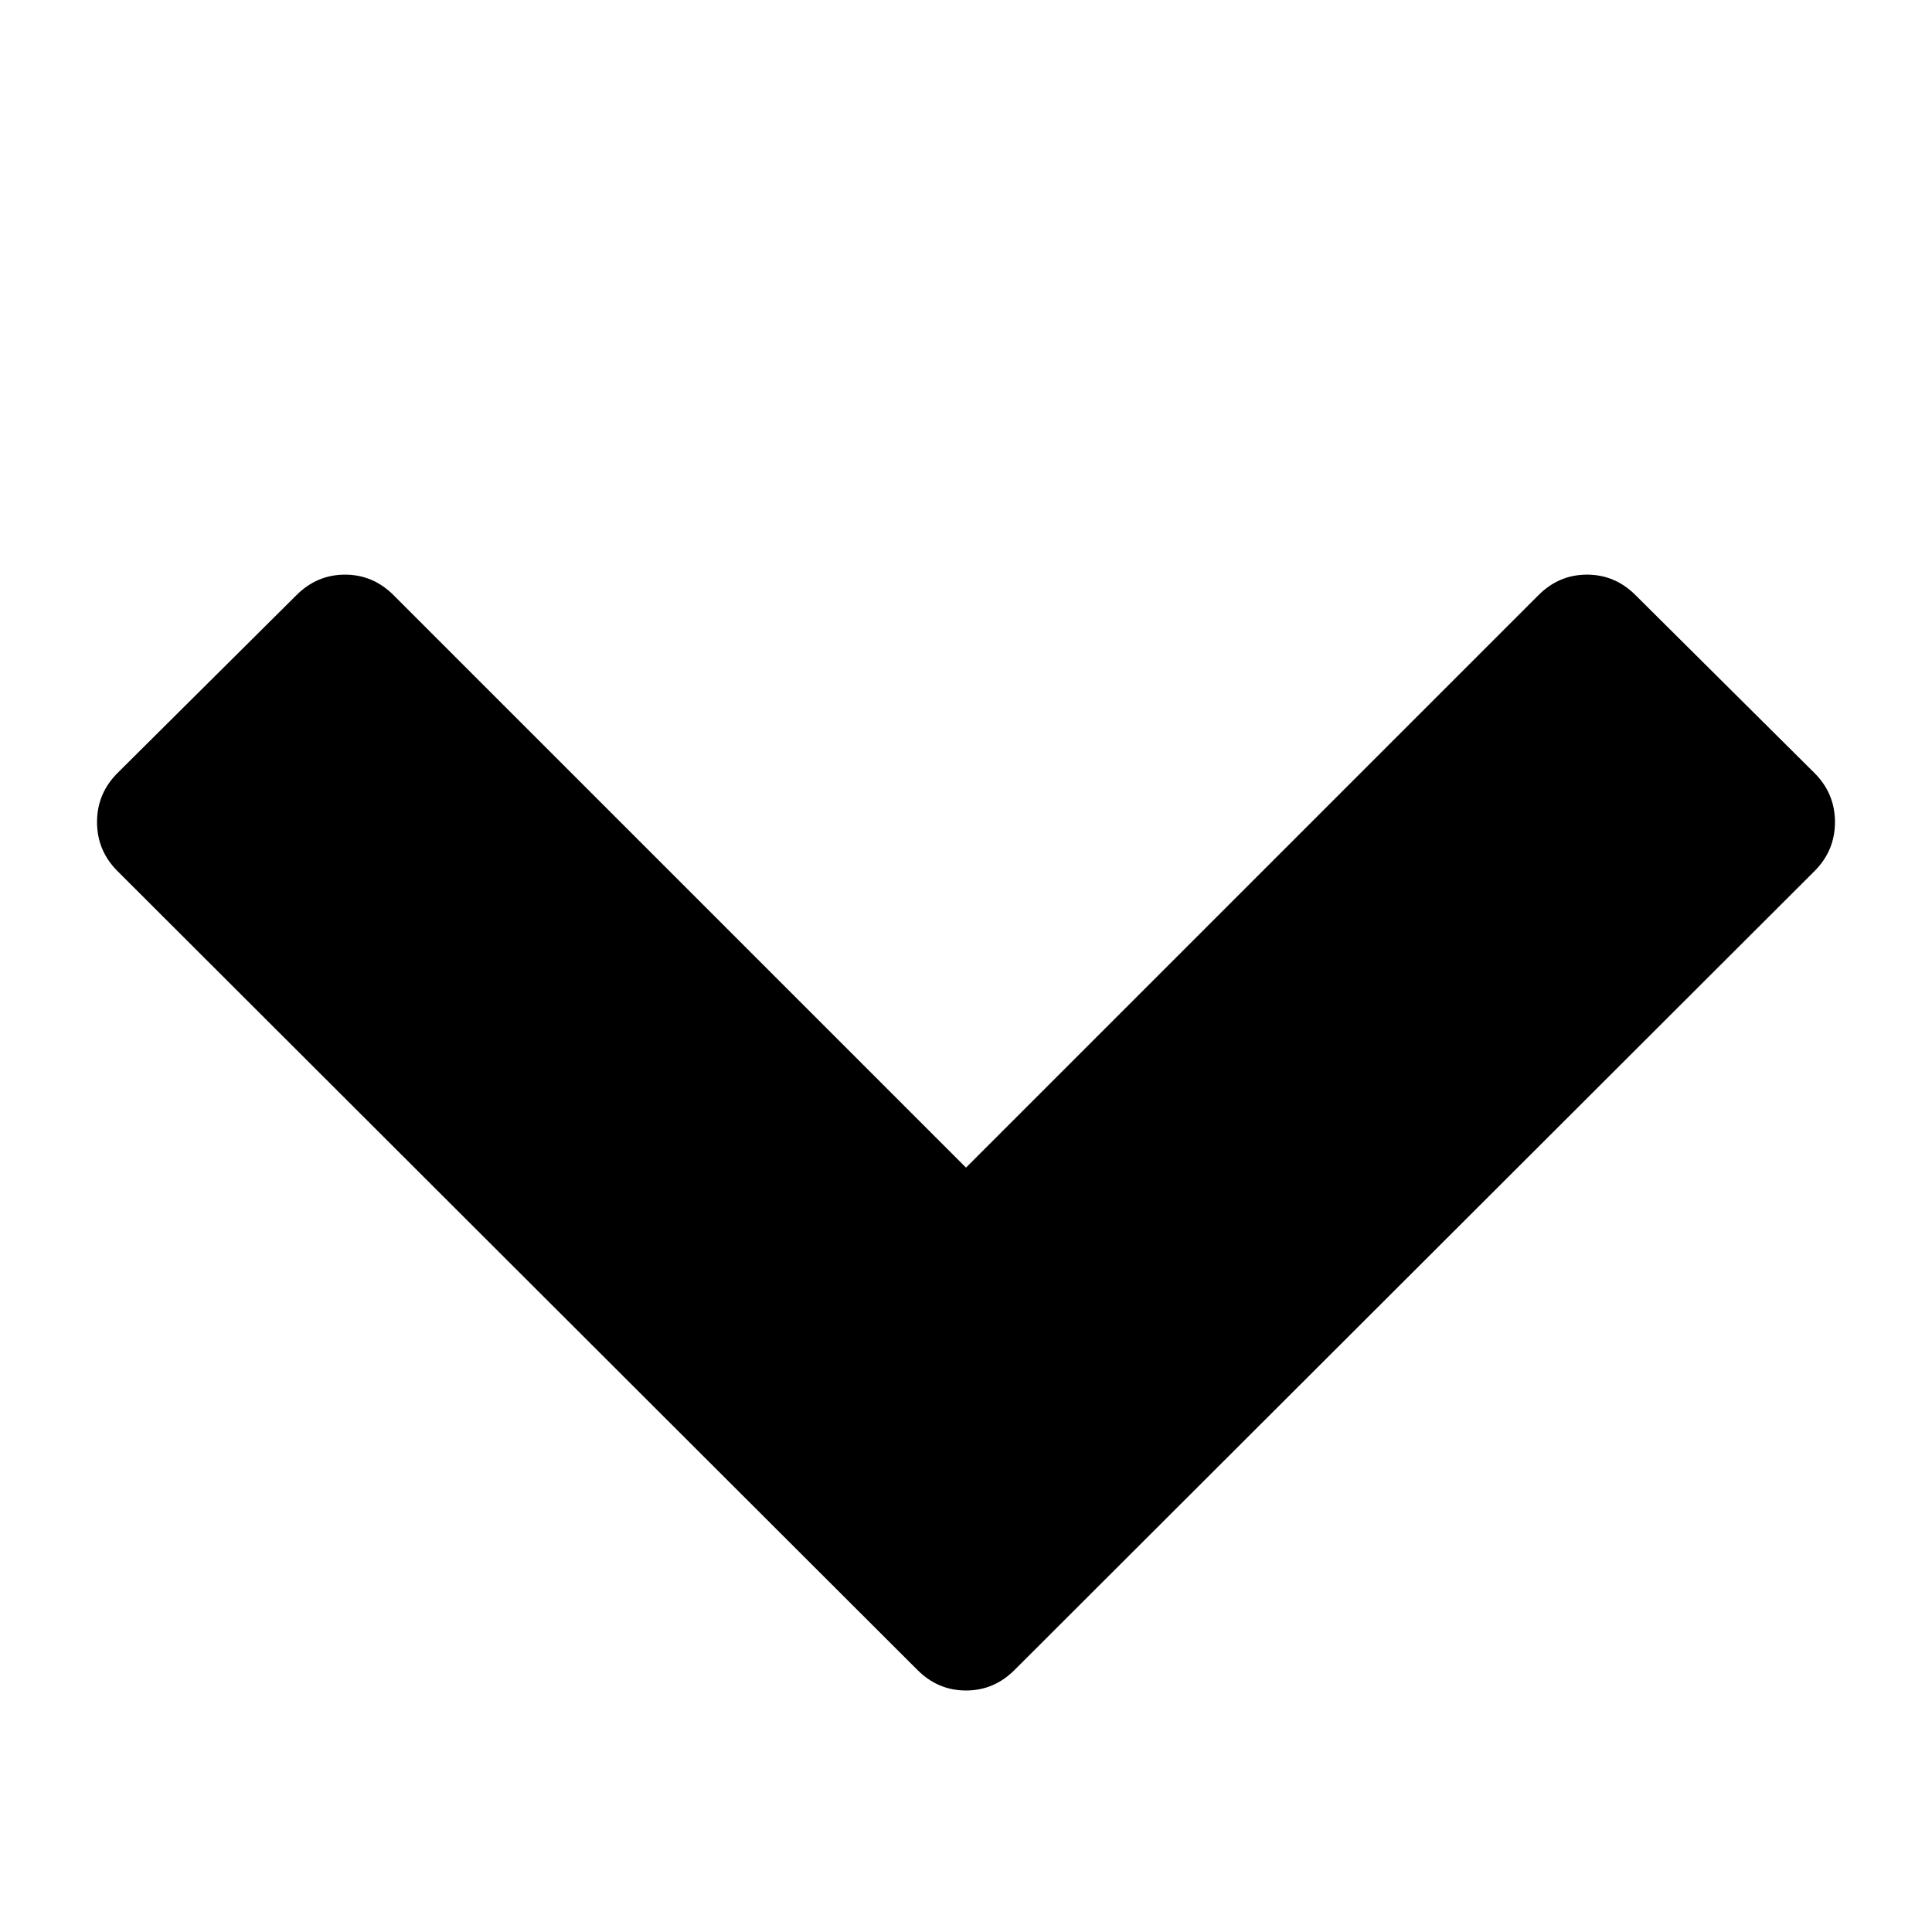
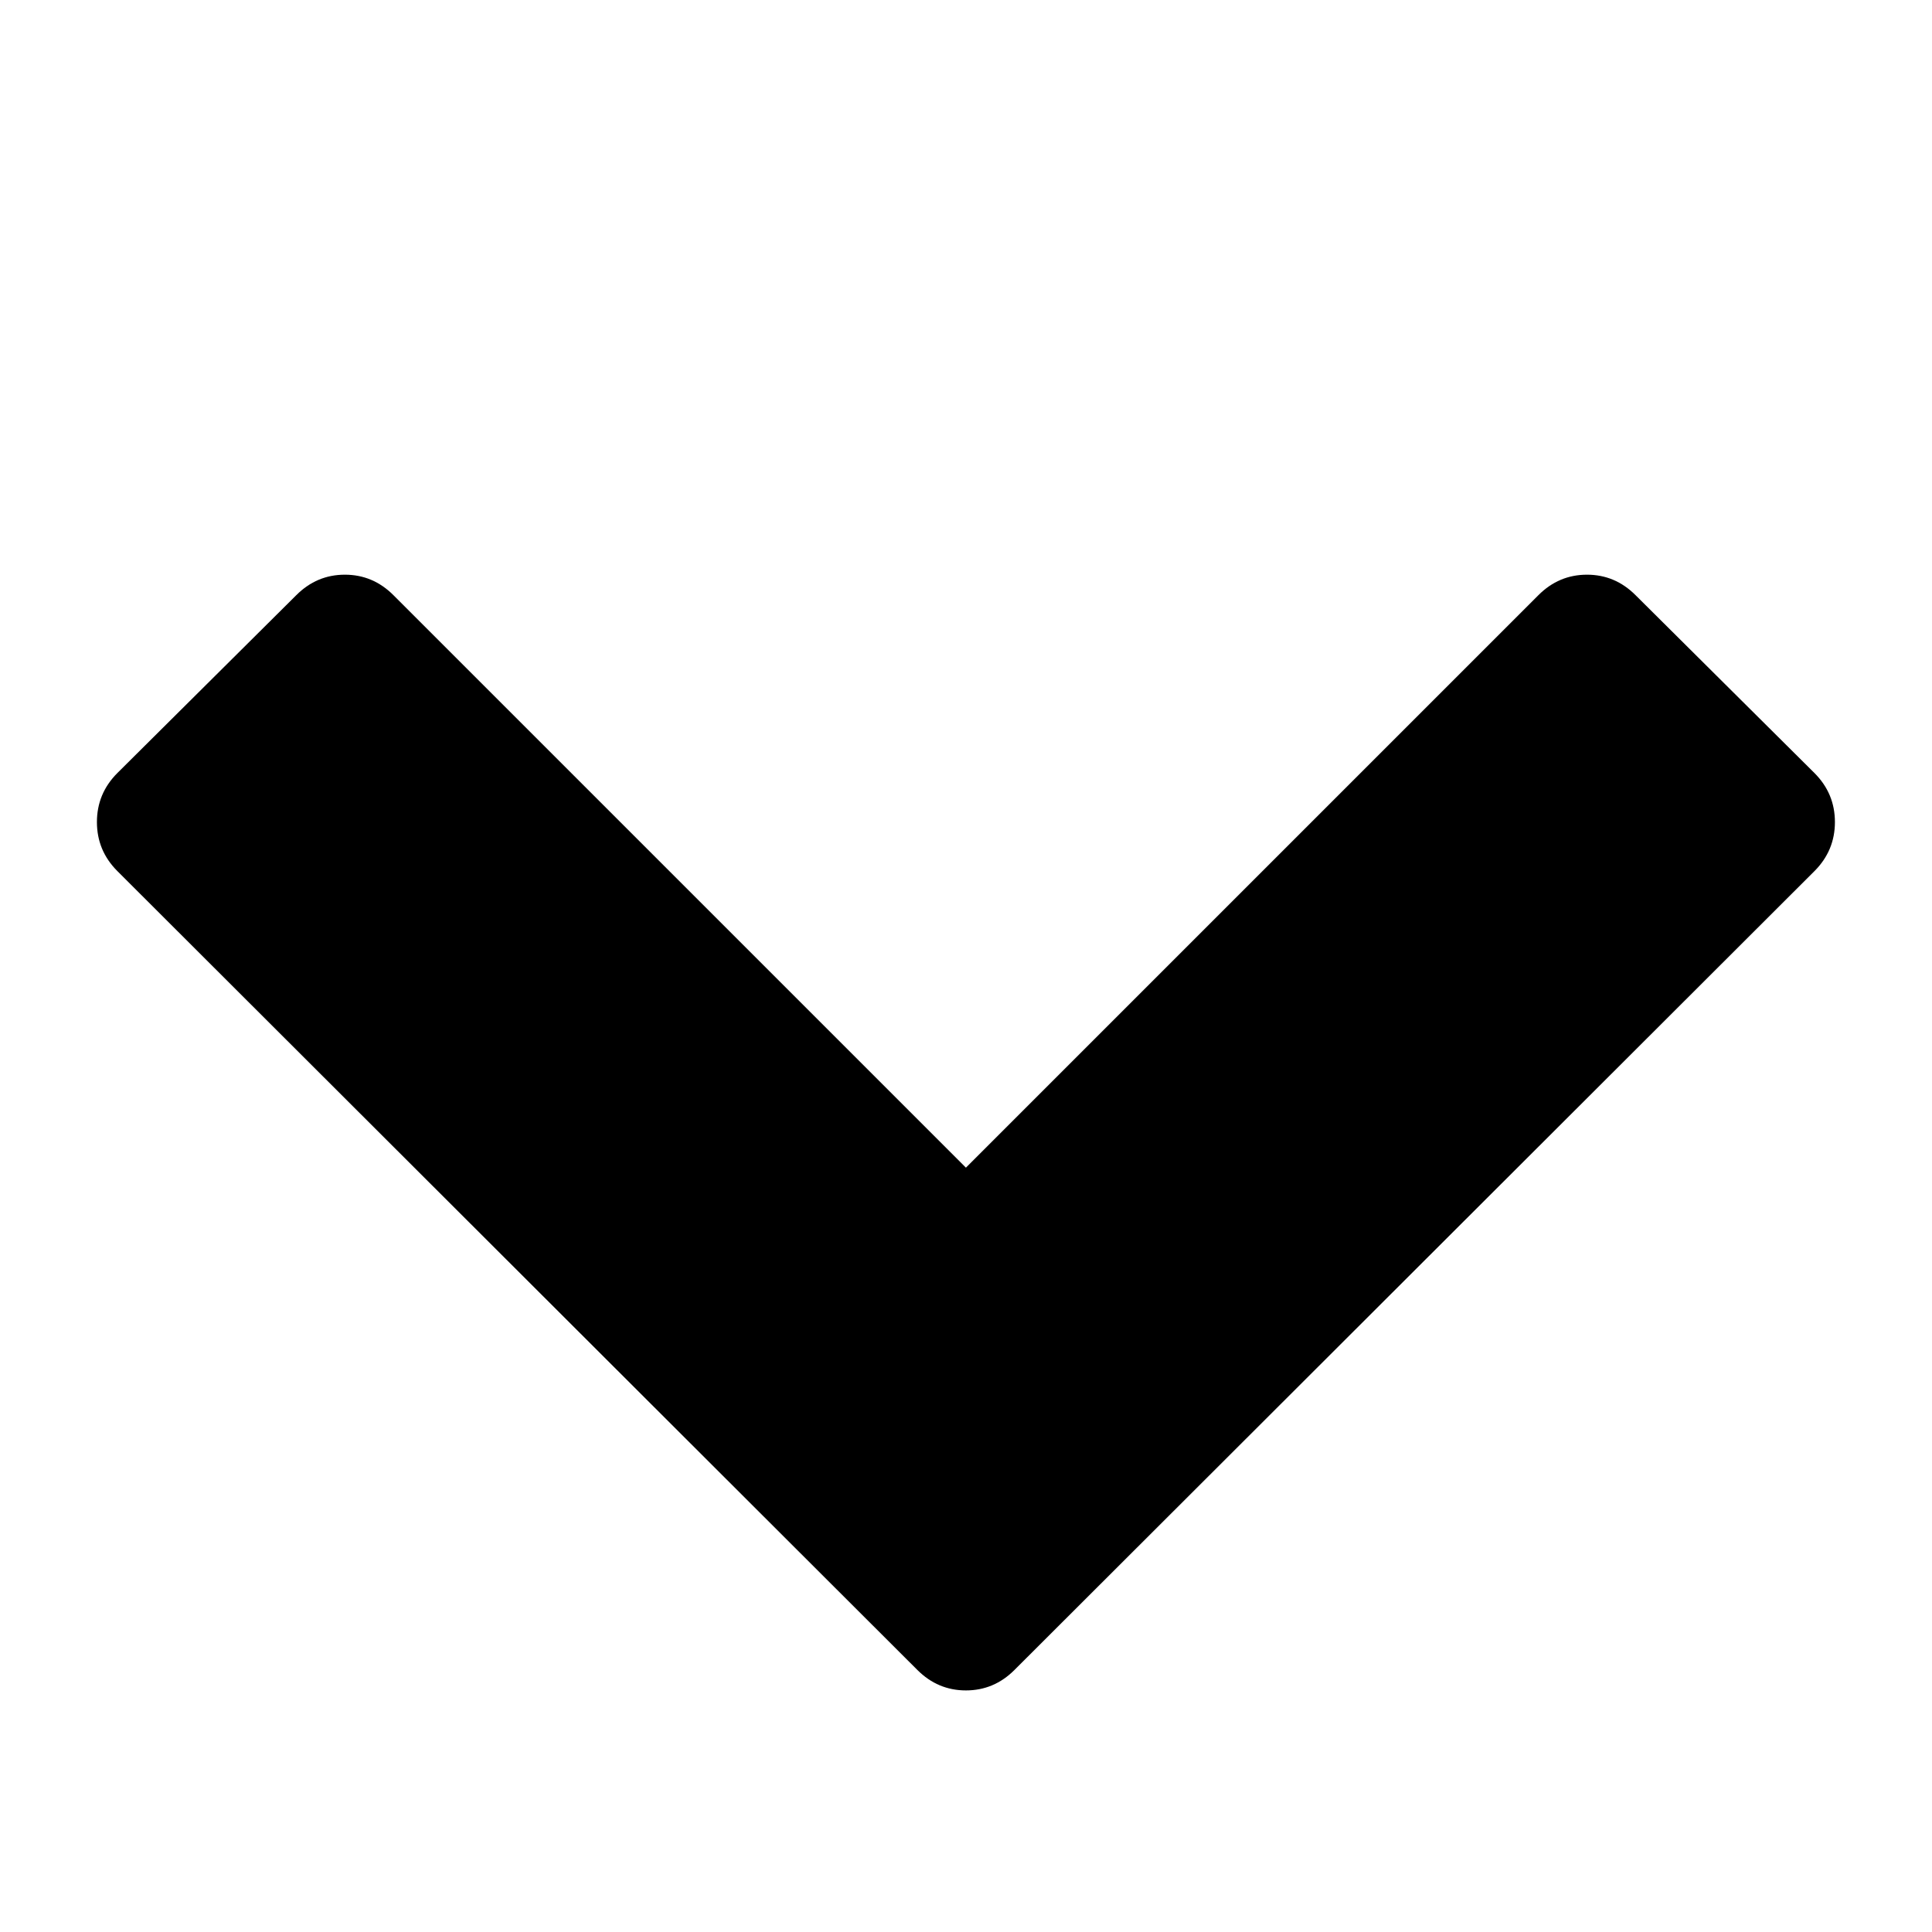
- <svg xmlns="http://www.w3.org/2000/svg" width="1792" height="1792" viewBox="0 0 1792 1792">
-   <path d="M1683 808l-742 741q-19 19-45 19t-45-19l-742-741q-19-19-19-45.5t19-45.5l166-165q19-19 45-19t45 19l531 531 531-531q19-19 45-19t45 19l166 165q19 19 19 45.5t-19 45.5z" />
+ <svg xmlns="http://www.w3.org/2000/svg" version="1.1" width="24" height="24" viewBox="0 0 24 24">
+   <path fill="#000000" d="M22.54 10.821l-9.938 9.924q-0.254 0.254-0.603 0.254t-0.603-0.254l-9.938-9.924q-0.254-0.254-0.254-0.609t0.254-0.609l2.223-2.21q0.254-0.254 0.603-0.254t0.603 0.254l7.112 7.112 7.112-7.112q0.254-0.254 0.603-0.254t0.603 0.254l2.223 2.21q0.254 0.254 0.254 0.609t-0.254 0.609z" />
</svg>
